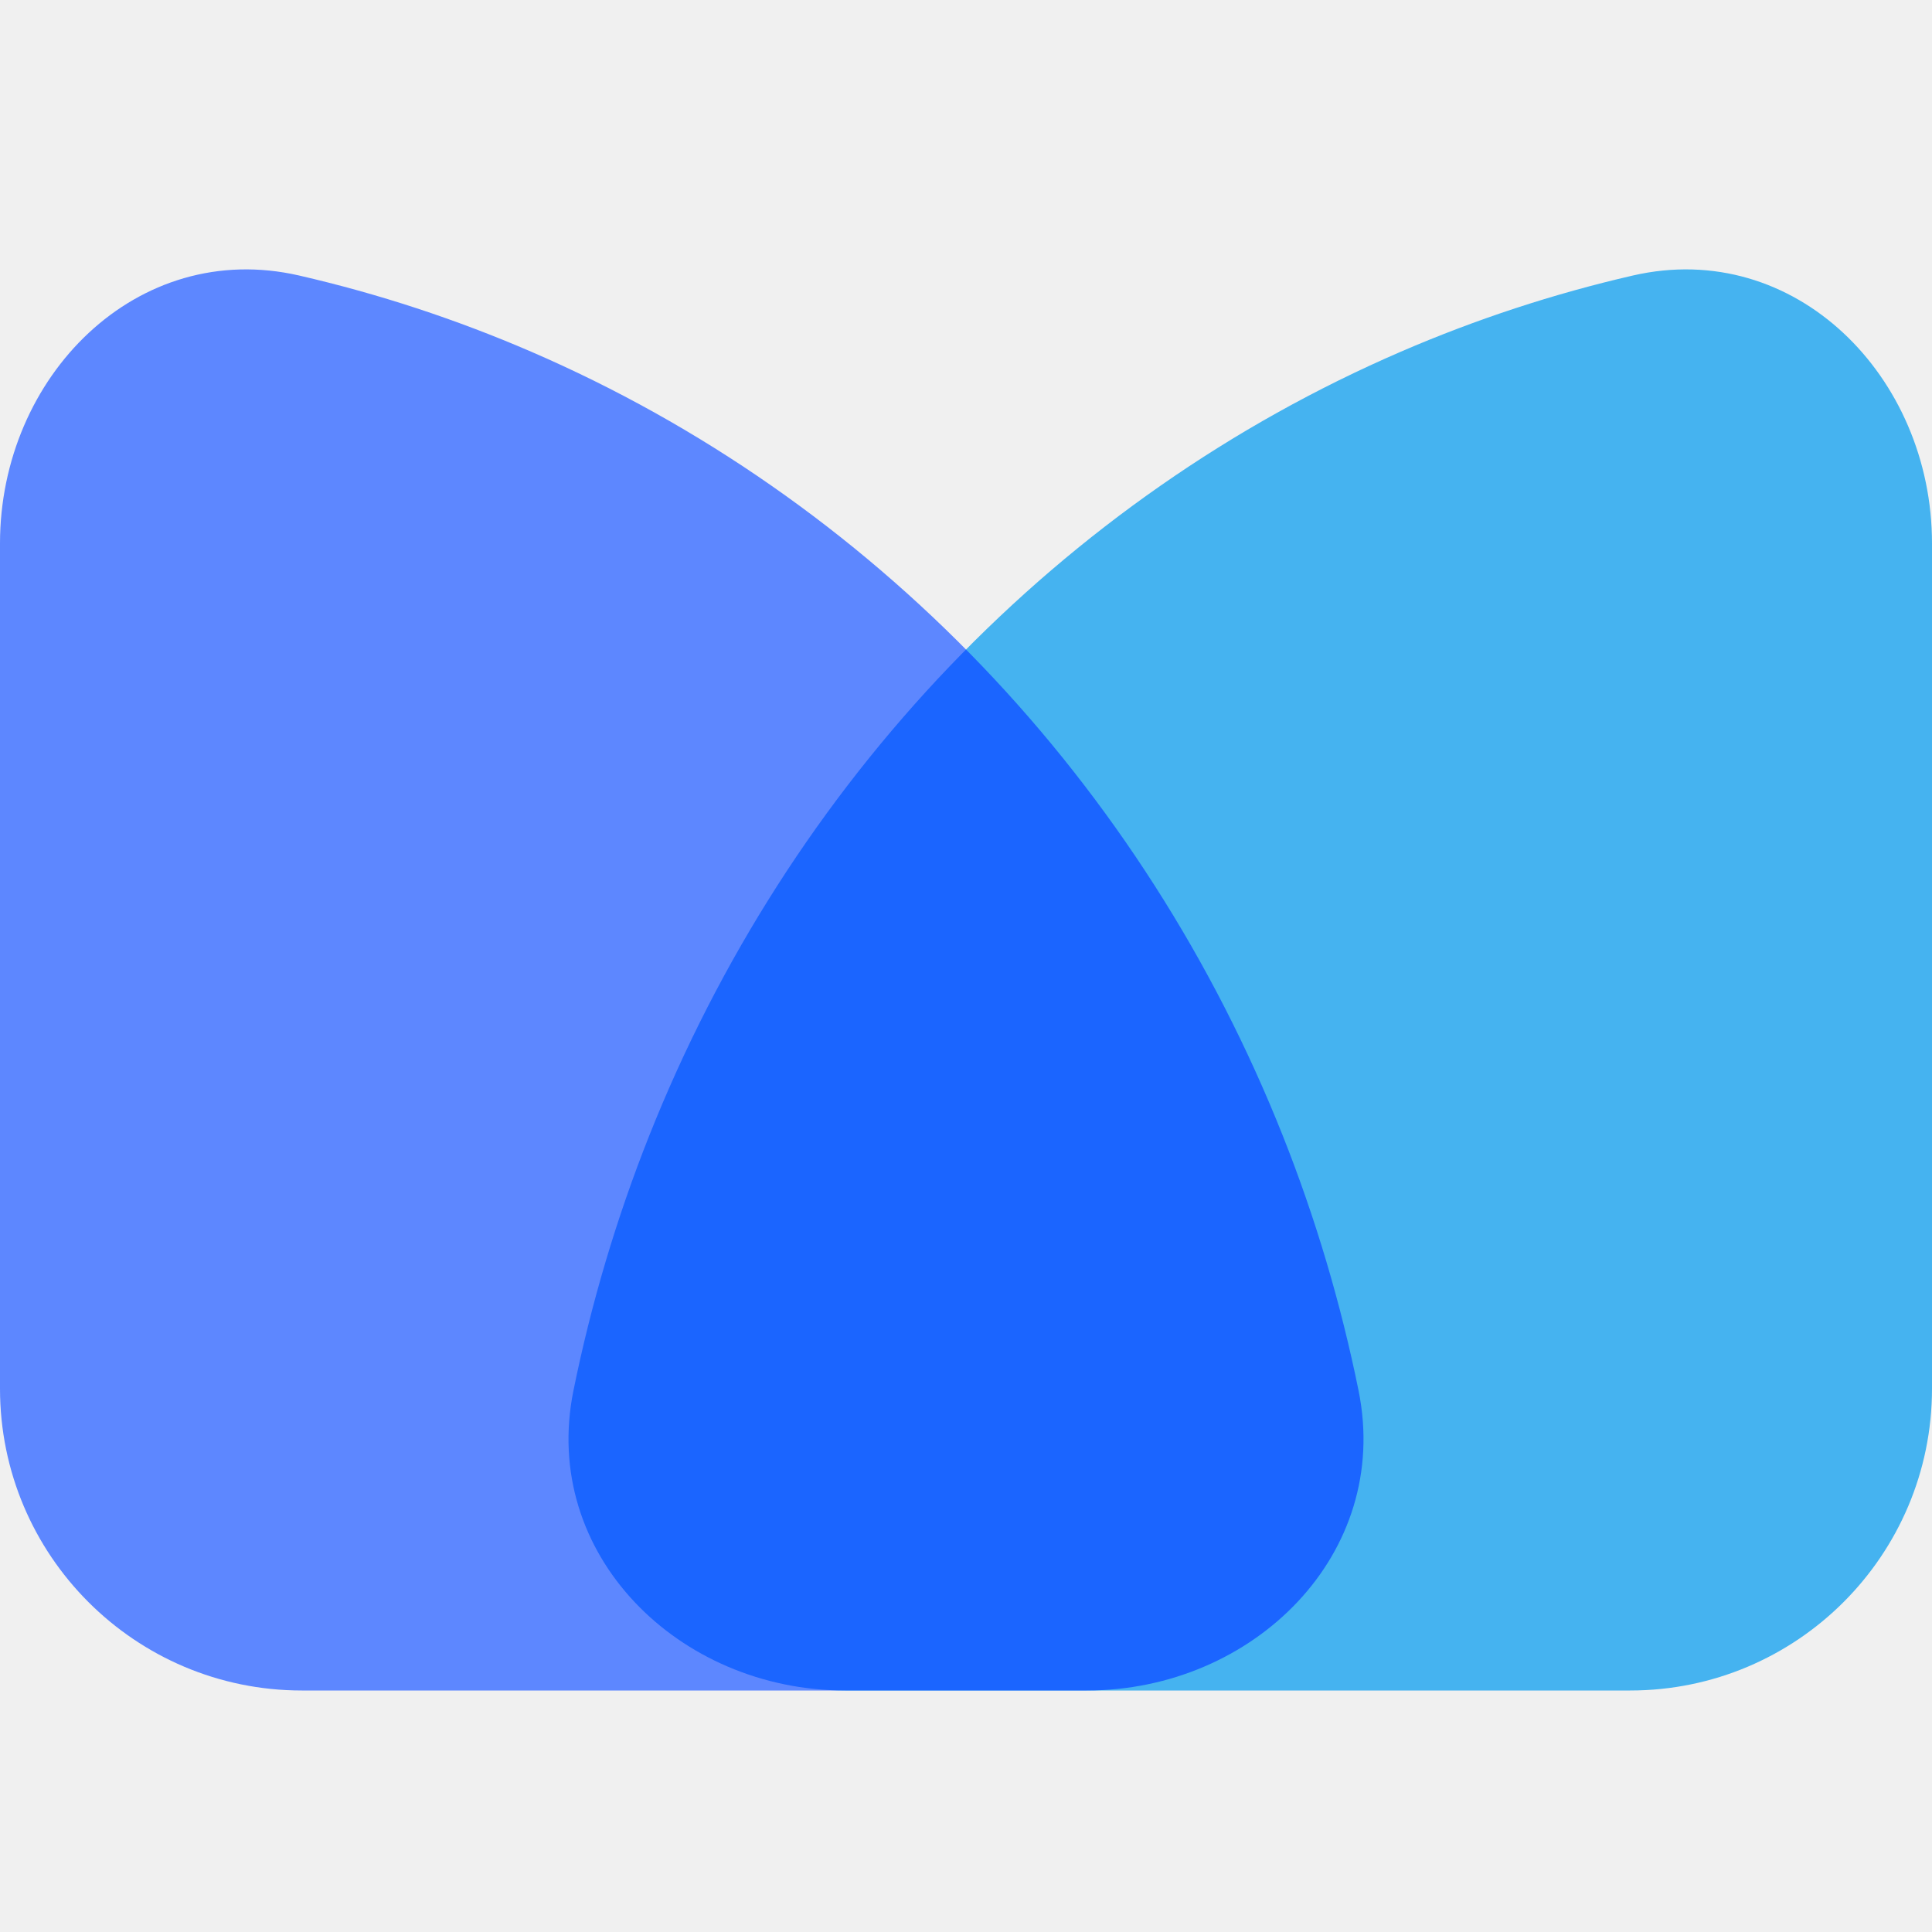
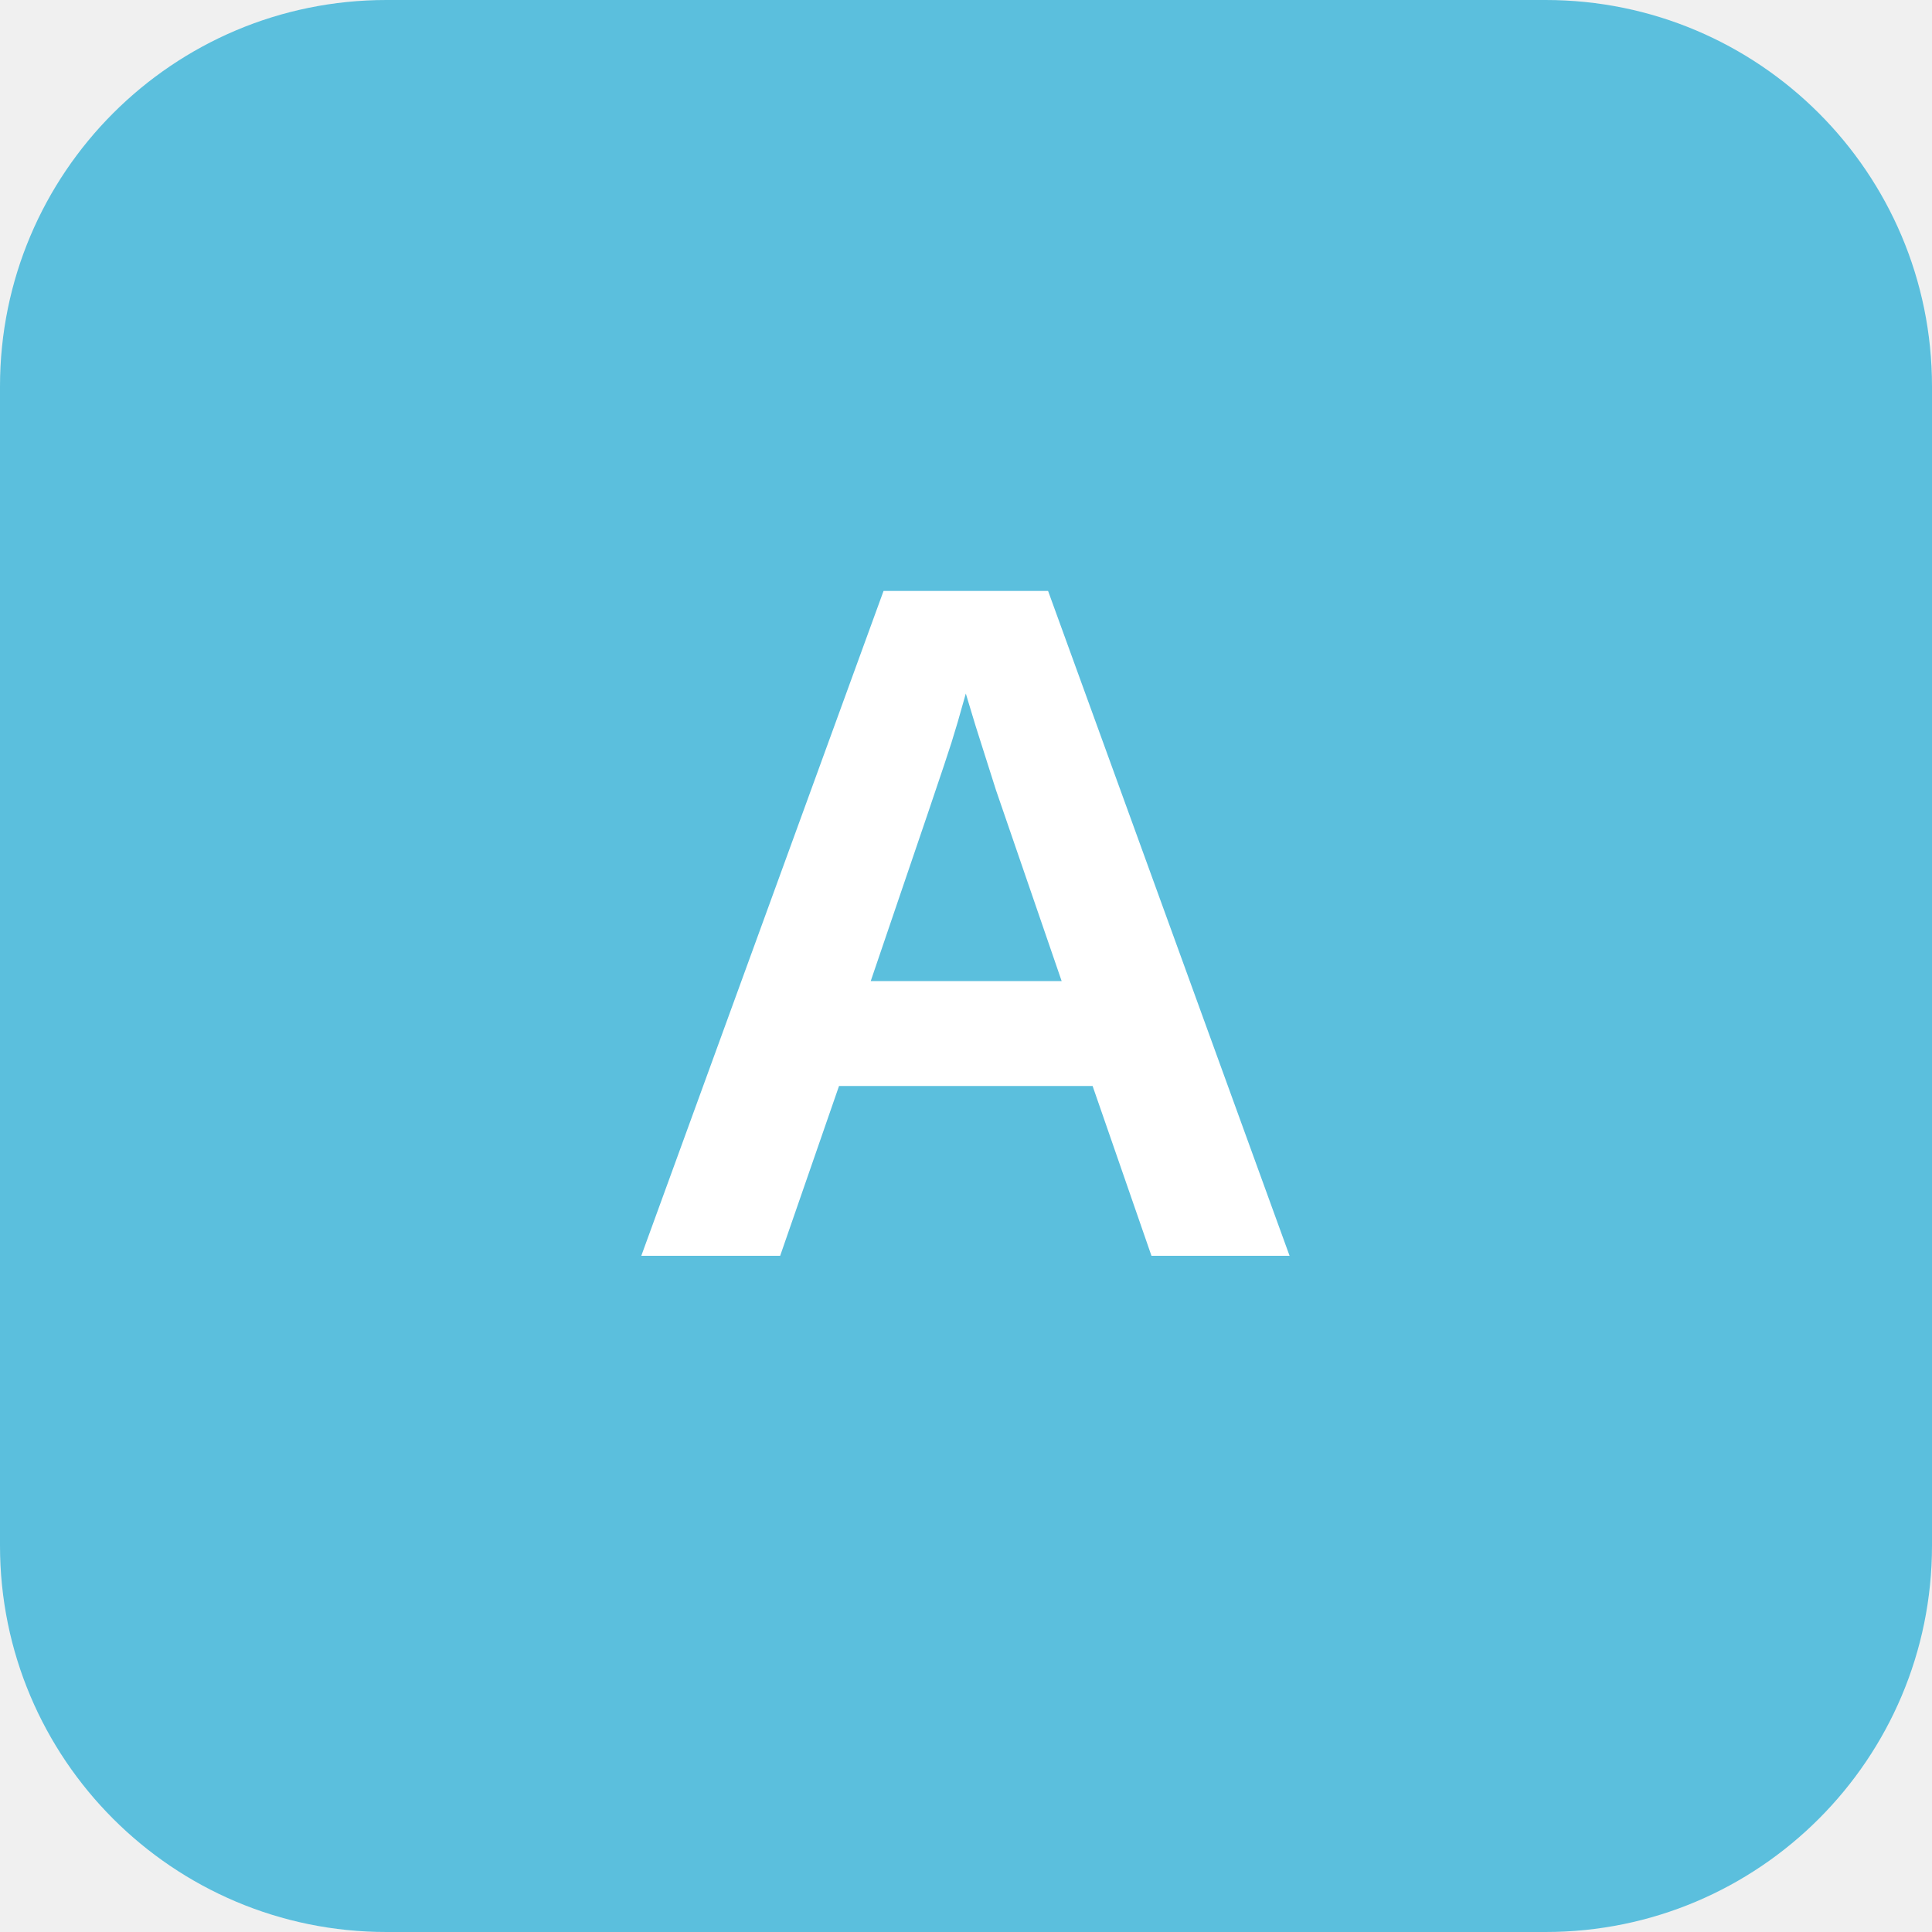
- <svg xmlns="http://www.w3.org/2000/svg" width="32" height="32" viewBox="0 0 32 32" fill="none">
-   <path d="M18 28C20.761 28 23.051 25.74 22.502 23.033C22.21 21.594 21.791 20.182 21.249 18.816C20.093 15.904 18.399 13.258 16.264 11.029C14.128 8.801 11.592 7.033 8.802 5.827C7.555 5.288 6.269 4.866 4.957 4.564C2.266 3.944 0 6.239 0 9V23C0 25.761 2.239 28 5 28H18Z" fill="#5D87FF" />
-   <g style="mix-blend-mode:multiply">
-     <path d="M14 28C11.239 28 8.949 25.74 9.498 23.033C9.79 21.594 10.209 20.182 10.751 18.816C11.907 15.904 13.601 13.258 15.736 11.029C17.872 8.801 20.408 7.033 23.198 5.827C24.445 5.288 25.731 4.866 27.043 4.564C29.734 3.944 32 6.239 32 9V23C32 25.761 29.761 28 27 28H14Z" fill="#49BEFF" />
-   </g>
+ <svg xmlns="http://www.w3.org/2000/svg" width="40" height="40" viewBox="0 0 40 40">
+   <rect width="40" height="40" rx="8" fill="#5BBFDD" />
+   <text x="20" y="26" text-anchor="middle" font-family="Arial, sans-serif" font-size="20" font-weight="bold" fill="white">A</text>
</svg>
